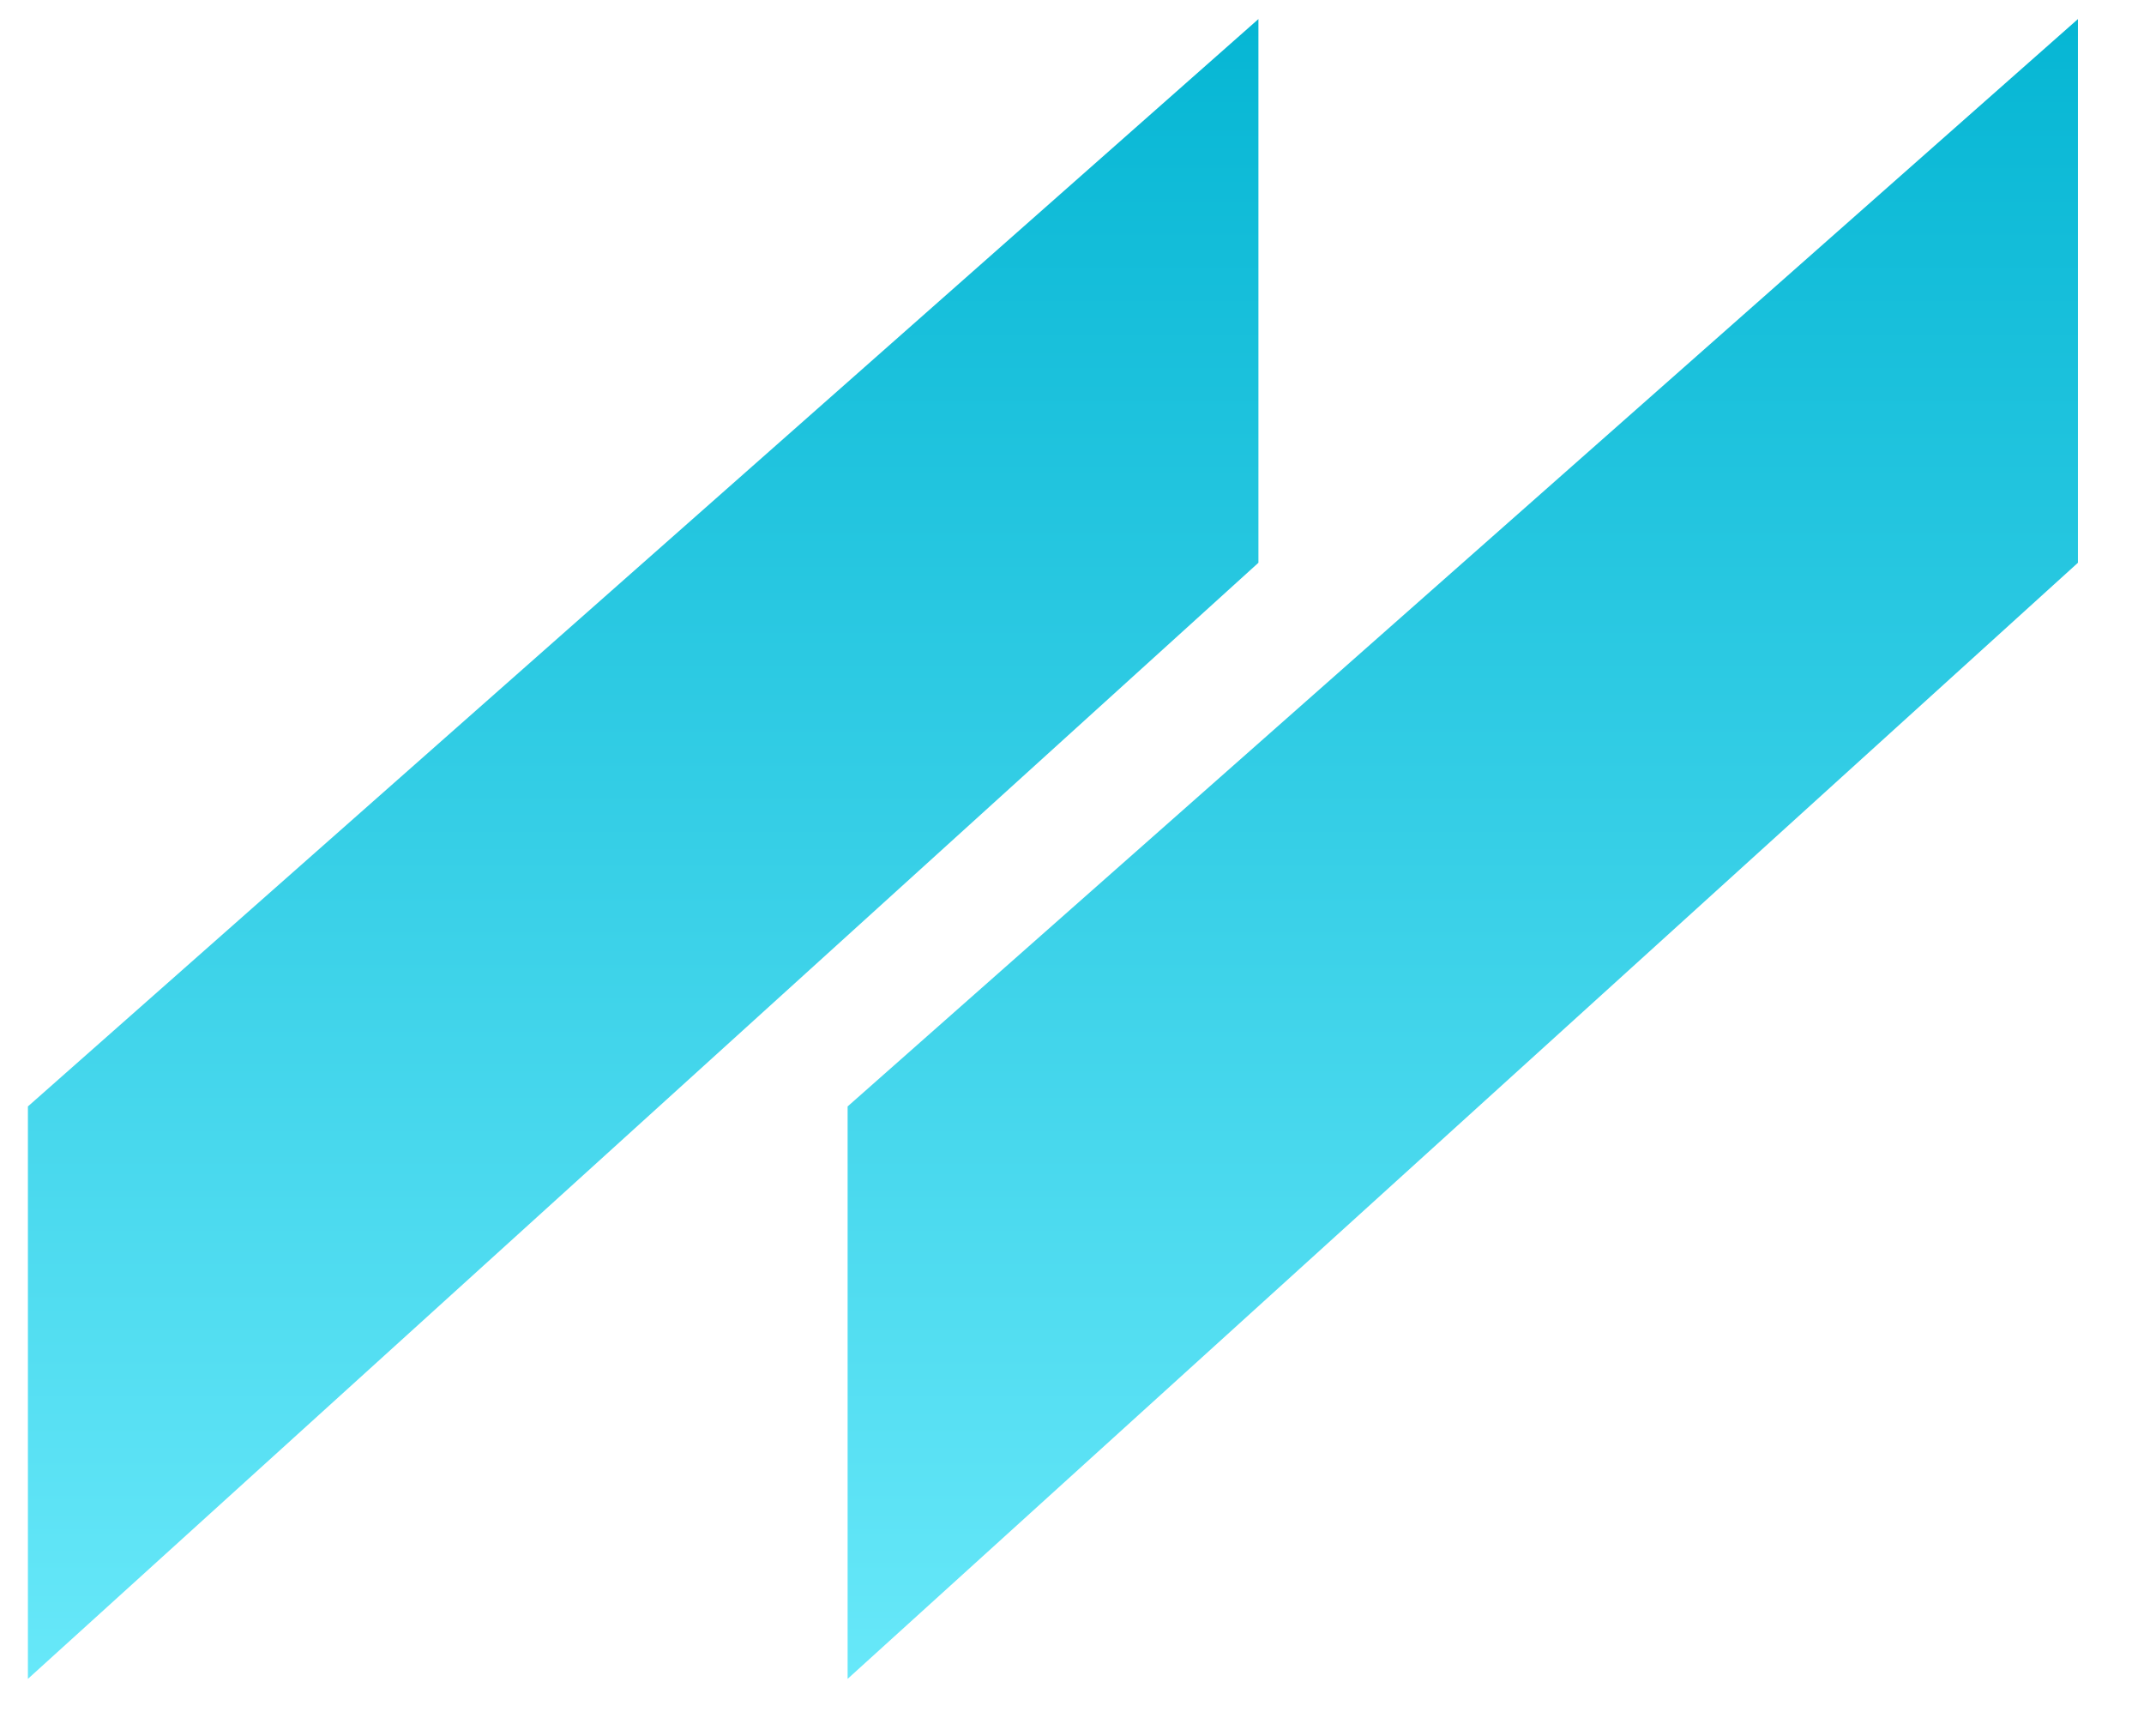
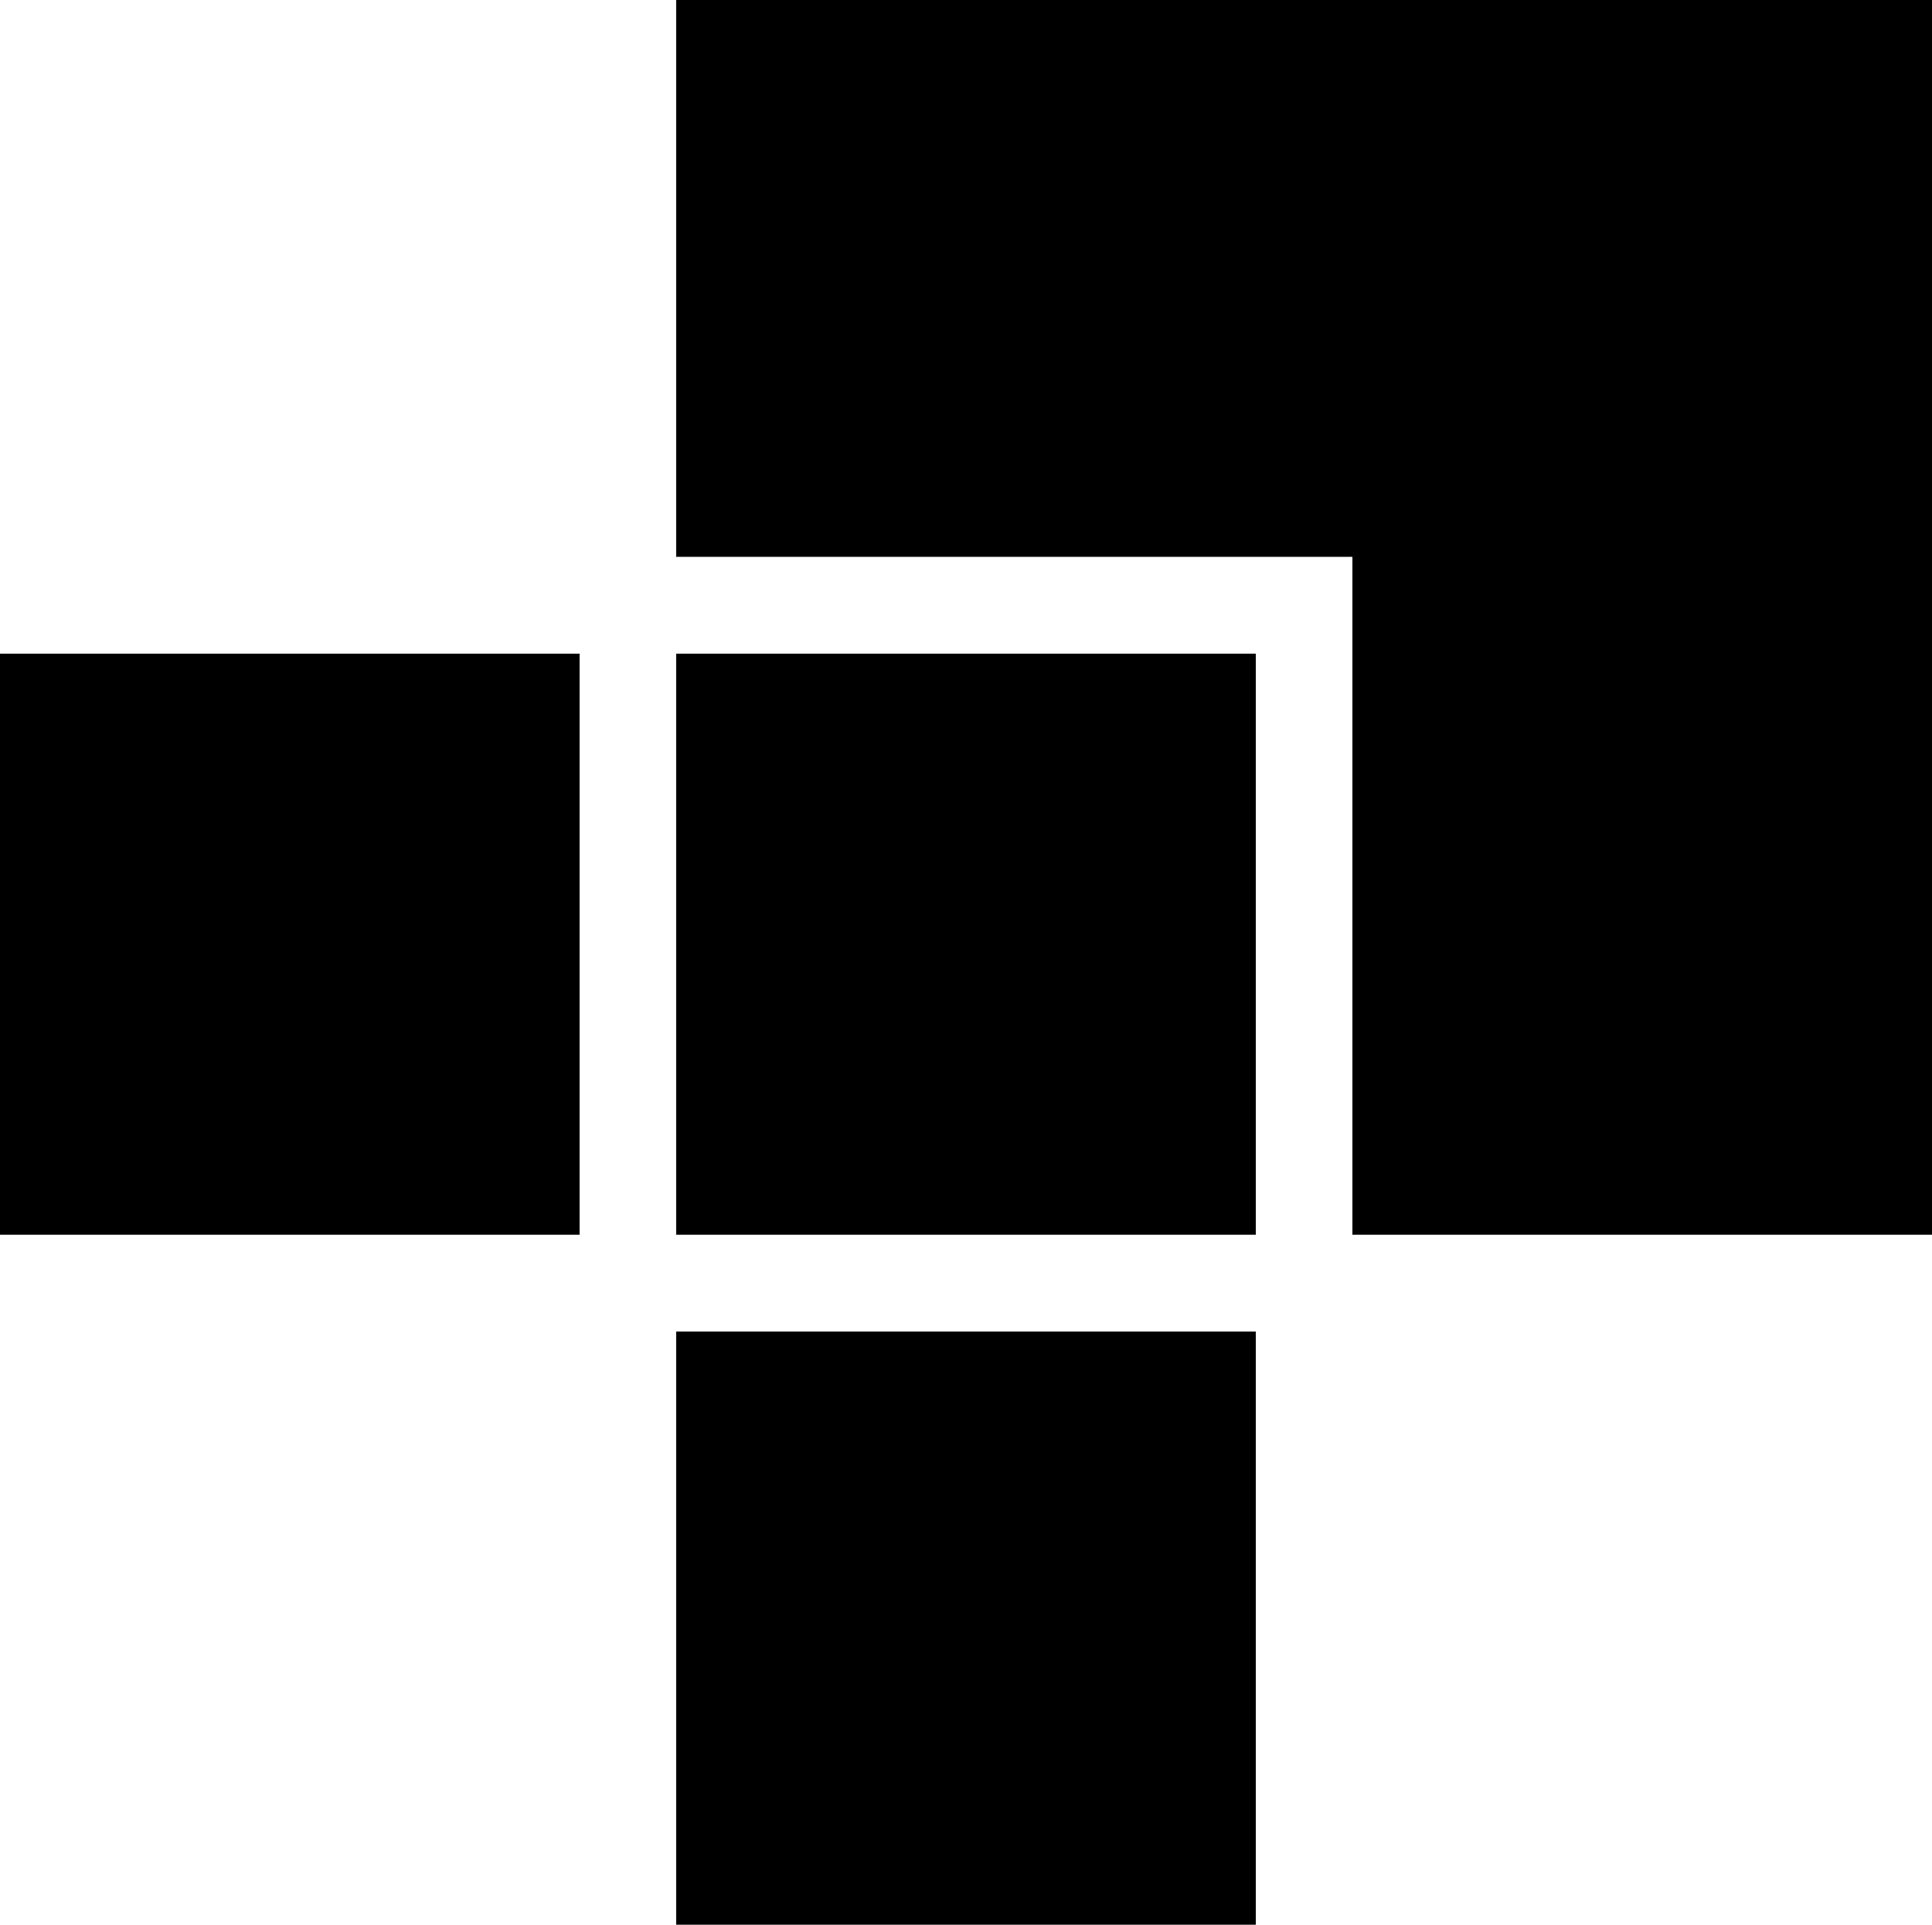
- <svg xmlns="http://www.w3.org/2000/svg" xmlns:xlink="http://www.w3.org/1999/xlink" version="1.1" preserveAspectRatio="xMidYMid meet" viewBox="344.564 330.278 111.737 91.218" width="53.87" height="43.61">
-   <defs>
-     <path d="M453.3 331.28L453.3 359.85L388.64 418.5L388.64 388.42L453.3 331.28Z" id="aFZf6T5ED" />
-     <linearGradient id="gradientb2ThqnP5Op" gradientUnits="userSpaceOnUse" x1="420.97" y1="331.28" x2="420.97" y2="418.5">
-       <stop style="stop-color: #06b6d4;stop-opacity: 1" offset="0%" />
-       <stop style="stop-color: #67e8f9;stop-opacity: 1" offset="100%" />
-     </linearGradient>
-     <path d="M410.23 331.28L410.23 359.85L345.56 418.5L345.56 388.42L410.23 331.28Z" id="a9fehgwfM" />
-     <linearGradient id="gradientk1wNV9Ostb" gradientUnits="userSpaceOnUse" x1="377.89" y1="331.28" x2="377.89" y2="418.5">
-       <stop style="stop-color: #06b6d4;stop-opacity: 1" offset="0%" />
-       <stop style="stop-color: #67e8f9;stop-opacity: 1" offset="100%" />
-     </linearGradient>
-   </defs>
-   <g>
-     <g>
-       <use xlink:href="#aFZf6T5ED" opacity="1" fill="url(#gradientb2ThqnP5Op)" />
-     </g>
-     <g>
-       <use xlink:href="#a9fehgwfM" opacity="1" fill="url(#gradientk1wNV9Ostb)" />
-     </g>
-   </g>
+ <svg xmlns="http://www.w3.org/2000/svg" viewBox="0 0 800 797">
+   <path d="M800 0H280V230.579H560V511.283H800V0Z" fill="black" />
+   <path d="M520 270.679H280V511.283H520V270.679Z" fill="black" />
+   <path d="M0 270.679H240V511.283H0V270.679Z" fill="black" />
+   <path d="M520 551.384H280V797H520V551.384Z" fill="black" />
</svg>
